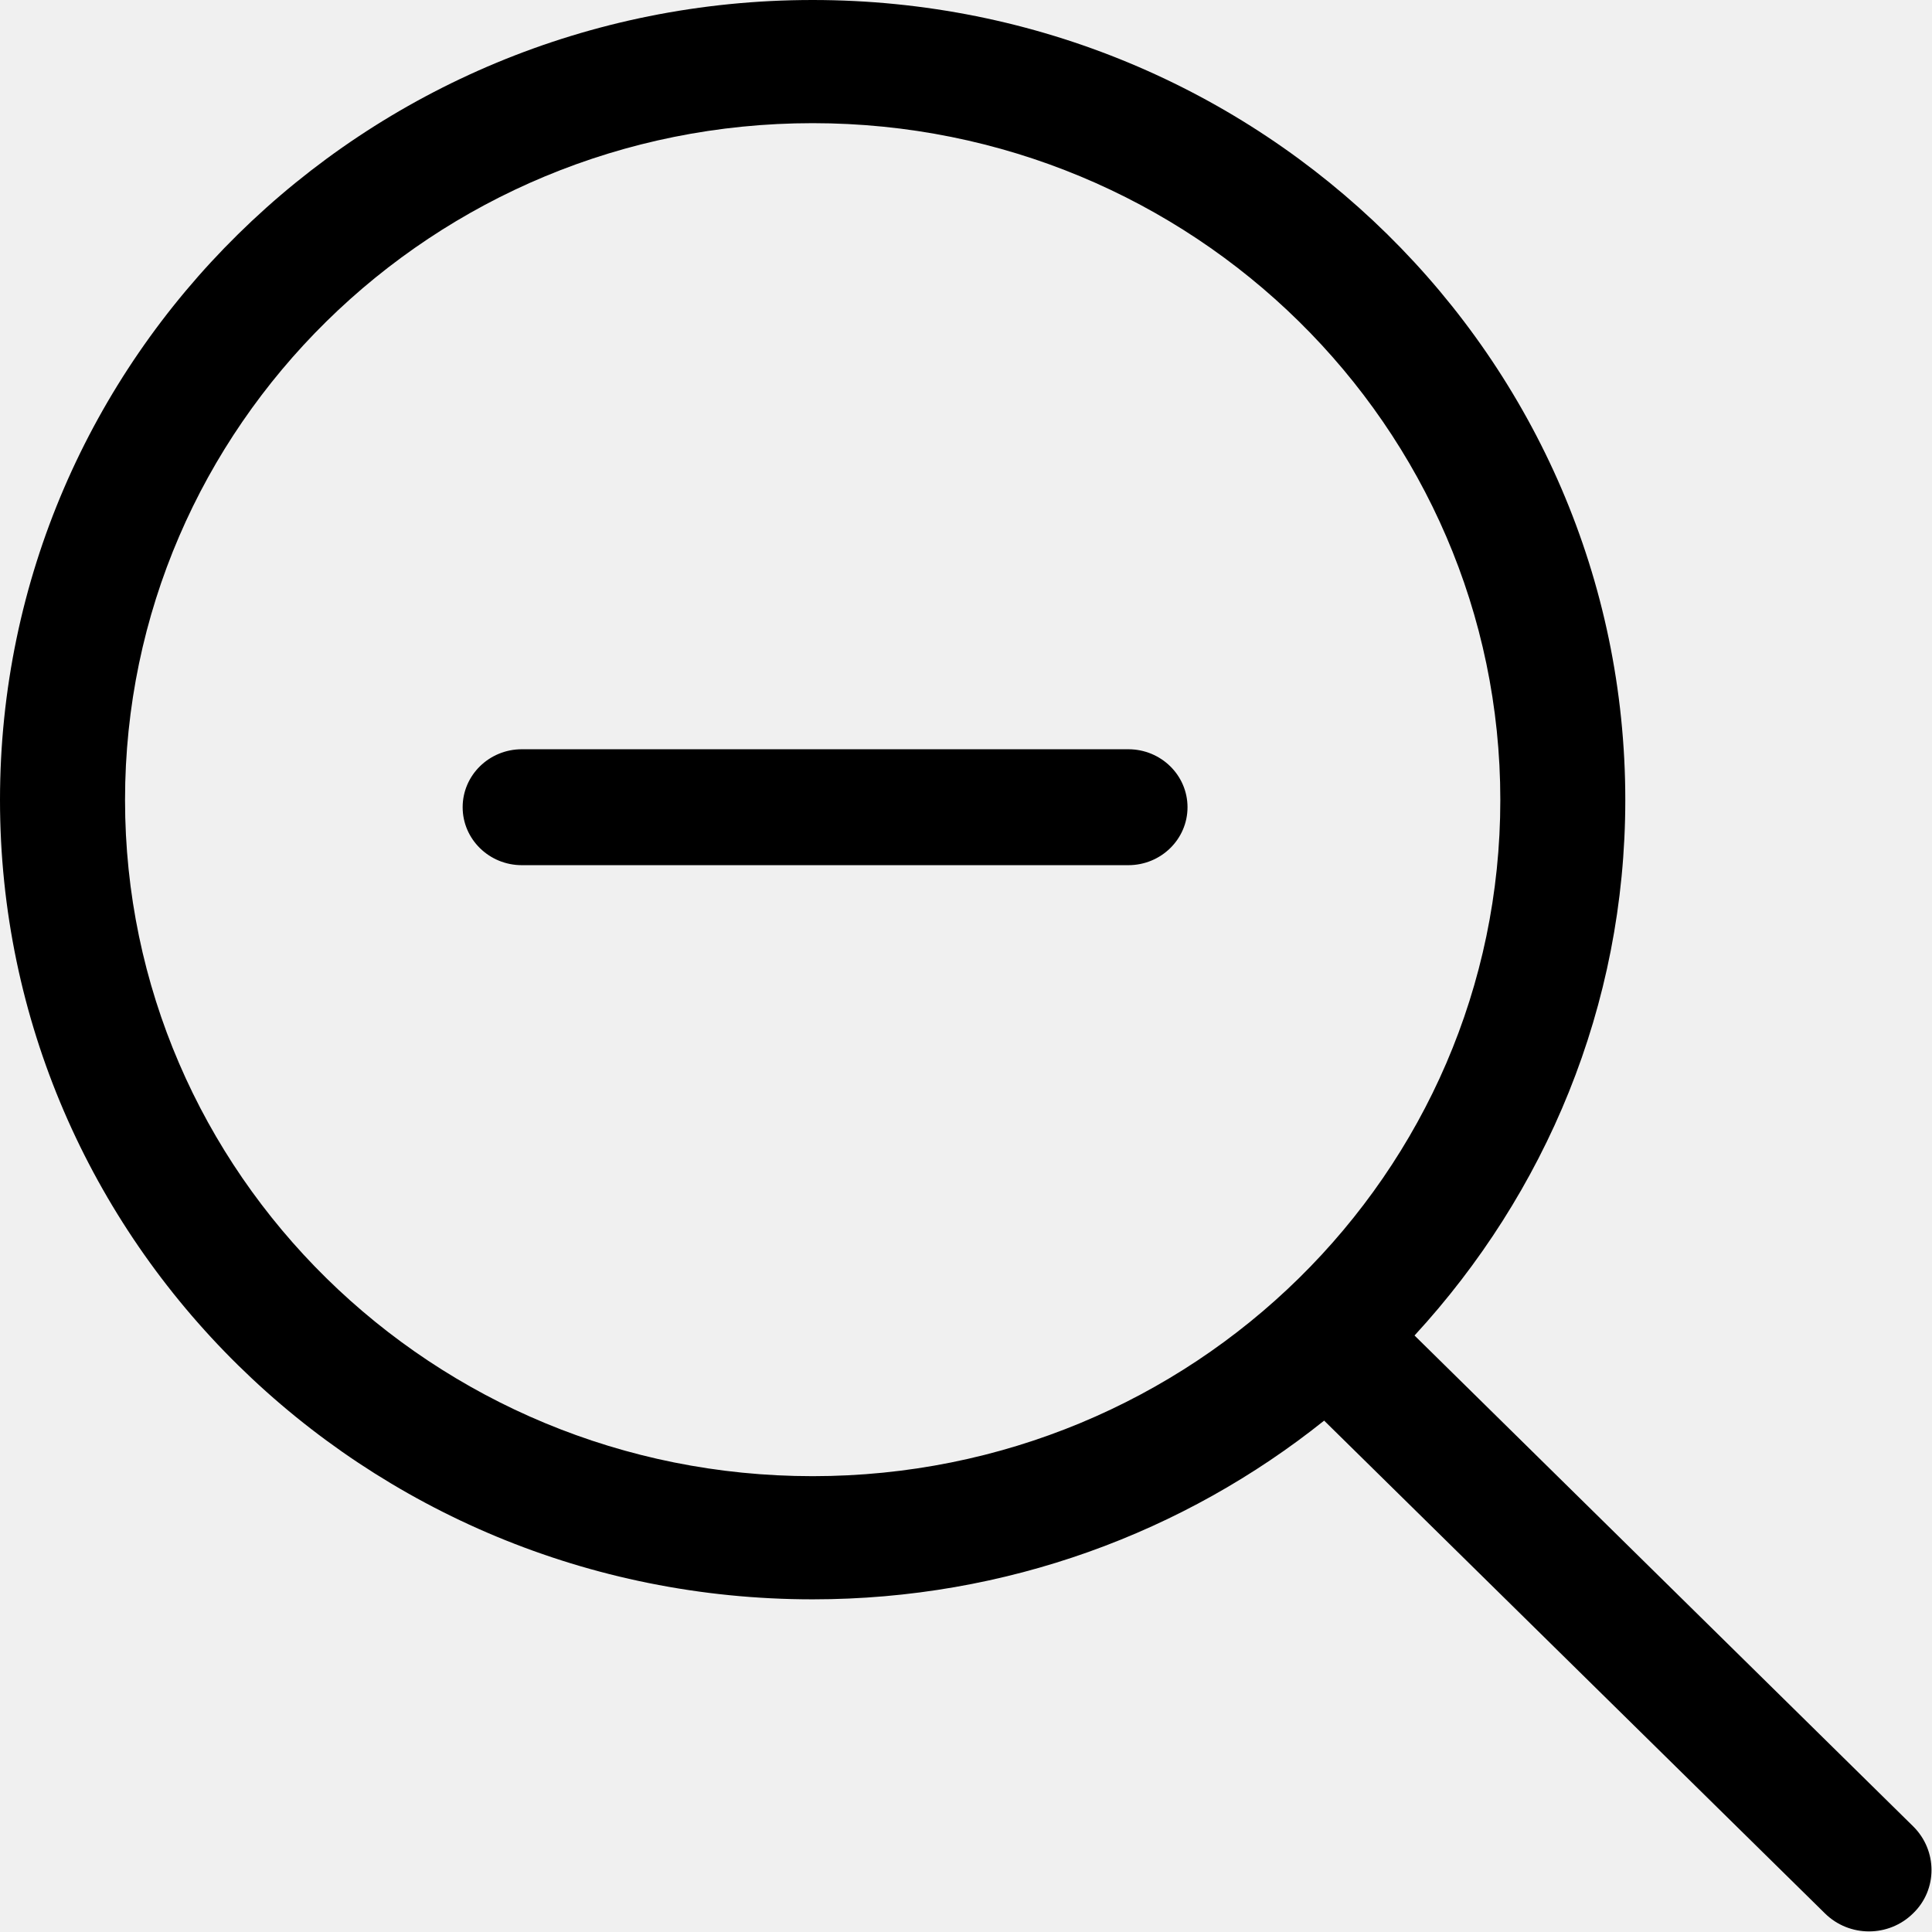
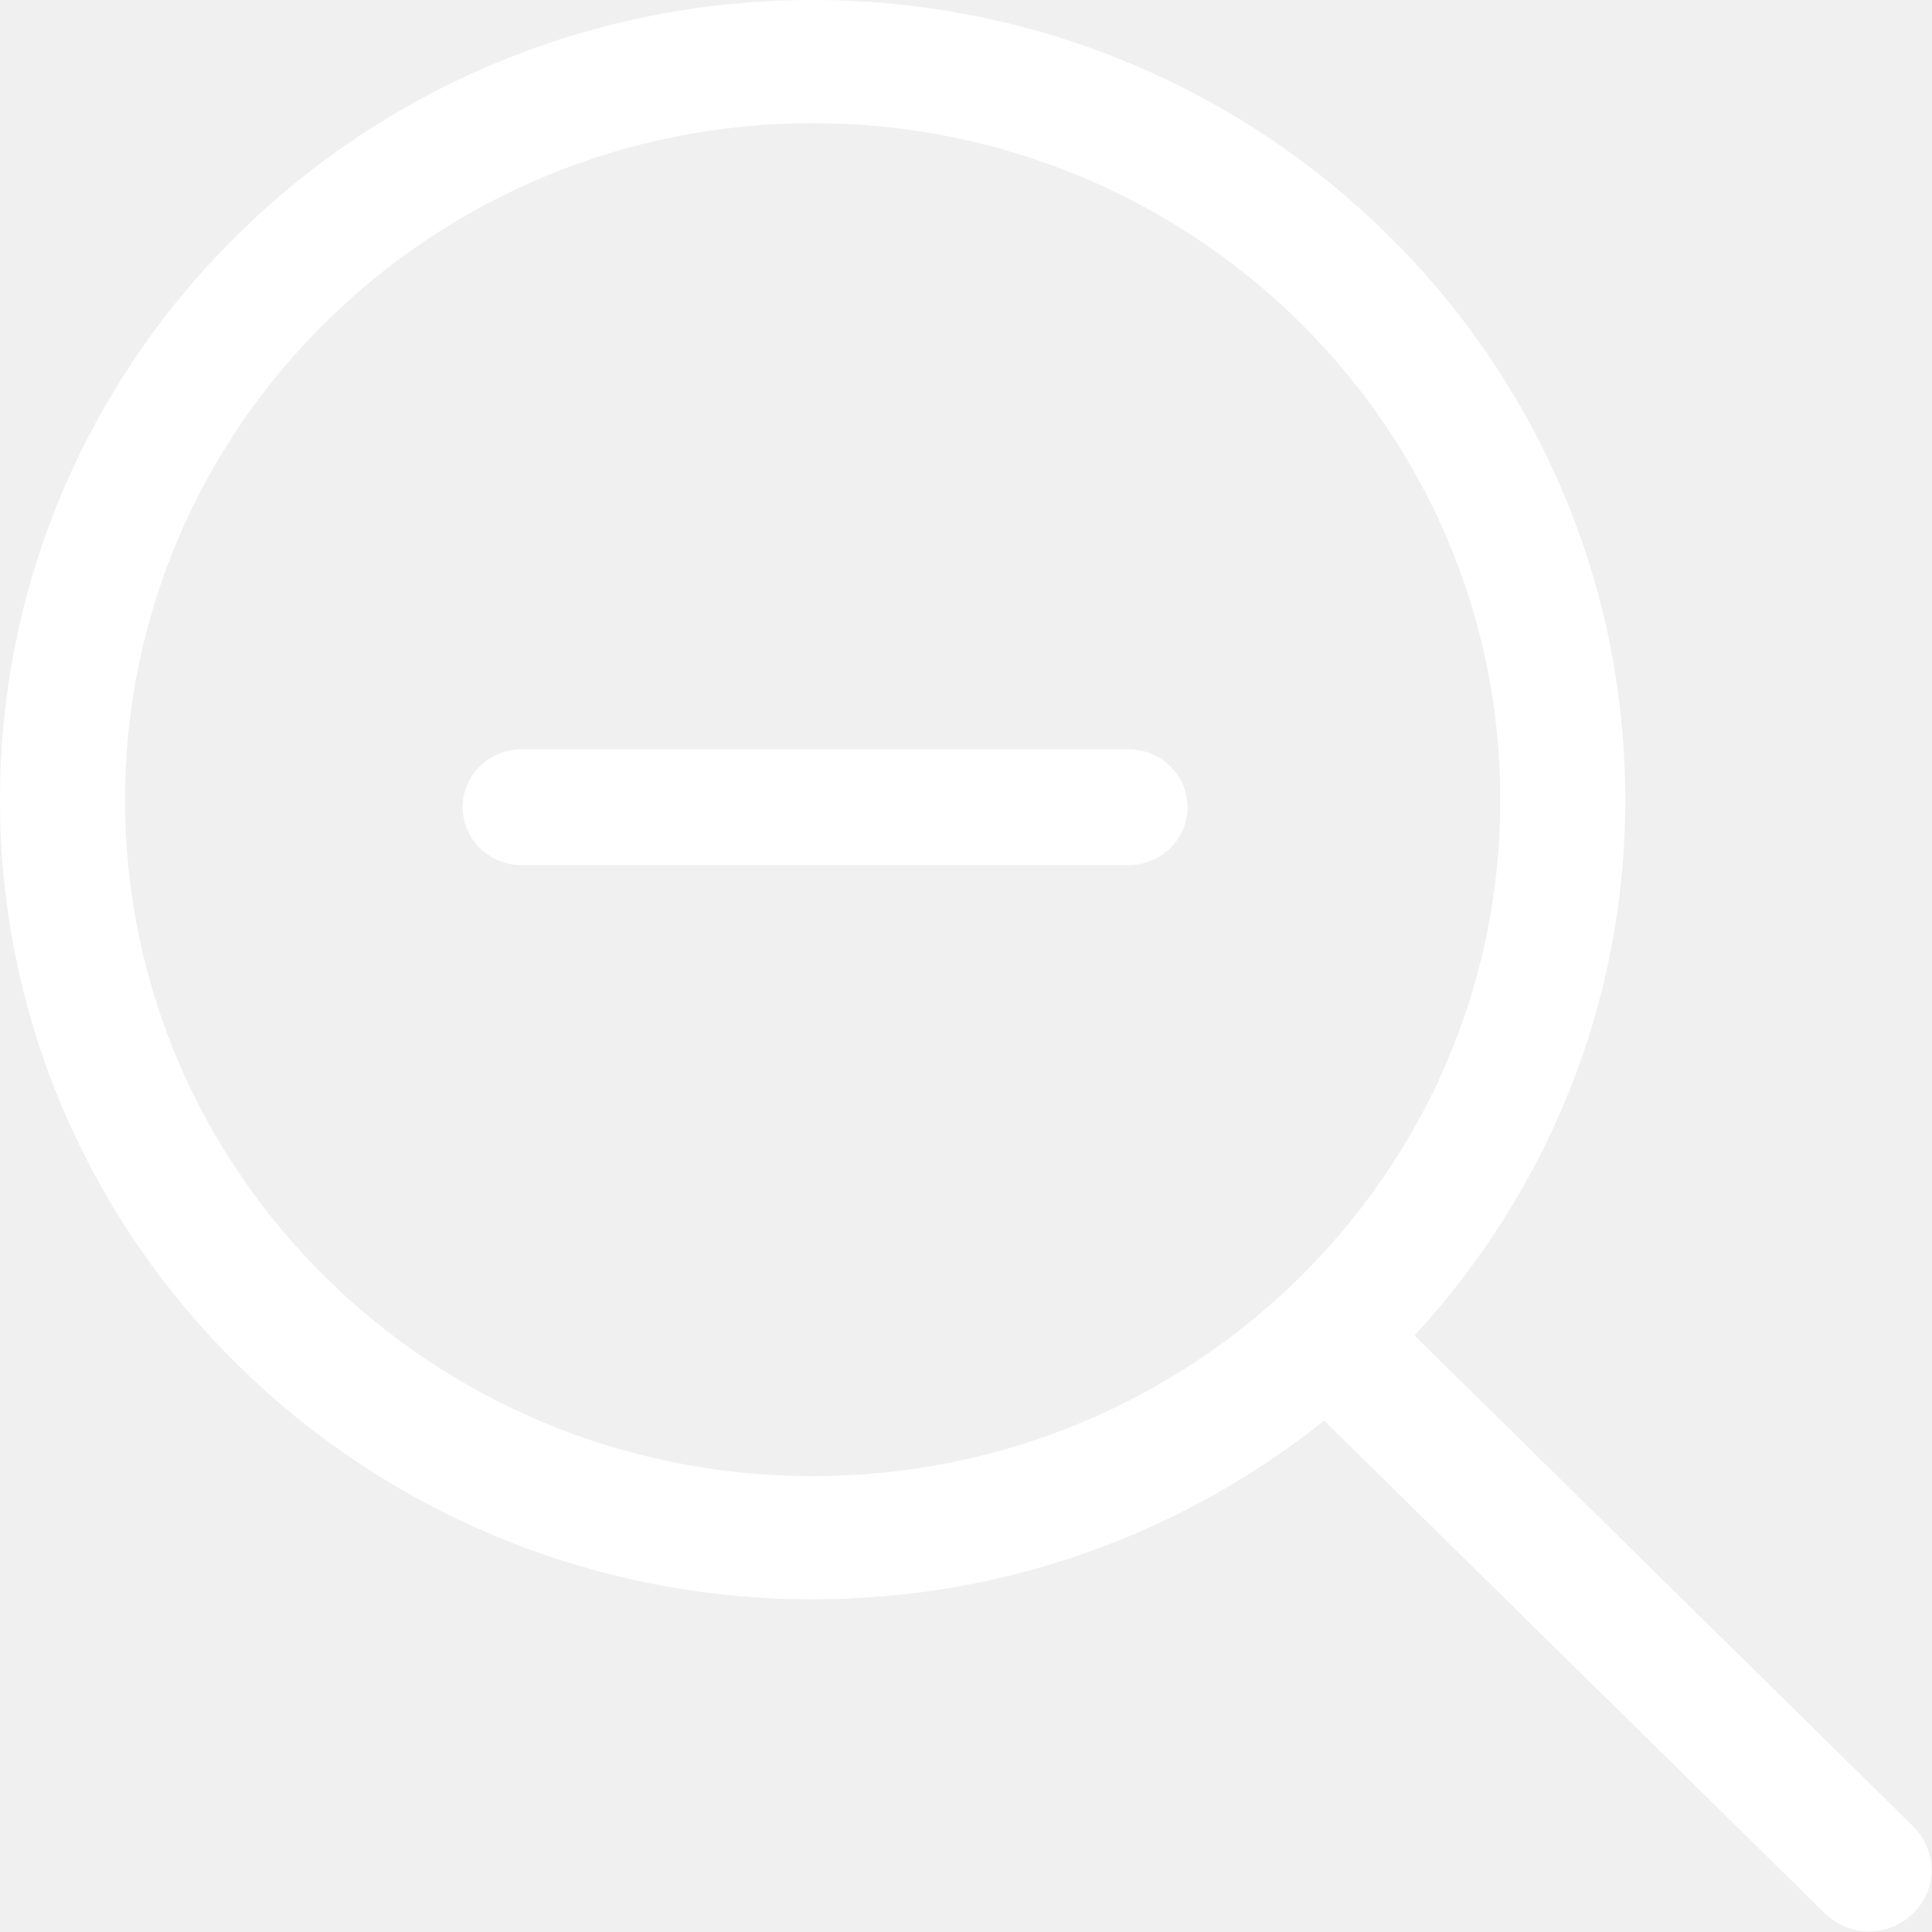
<svg xmlns="http://www.w3.org/2000/svg" width="30px" height="30px" viewBox="0 0 32 32" version="1.1">
  <defs>

</defs>
  <g id="Page-1" stroke="none" stroke-width="1" fill="none" fill-rule="evenodd">
-     <g id="Icon-Set" transform="translate(-360, -1139)" fill="#000000">
+     <g id="Icon-Set" transform="translate(-360, -1139)" fill="#fff">
      <path d="M373.46,1163.45 C367.17,1163.45 362.071,1158.44 362.071,1152.25 C362.071,1146.06 367.17,1141.04 373.46,1141.04 C379.75,1141.04 384.85,1146.06 384.85,1152.25 C384.85,1158.44 379.75,1163.45 373.46,1163.45 L373.46,1163.45 Z M391.688,1169.25 L383.429,1161.12 C385.592,1158.77 386.92,1155.67 386.92,1152.25 C386.92,1144.93 380.894,1139 373.46,1139 C366.026,1139 360,1144.93 360,1152.25 C360,1159.56 366.026,1165.49 373.46,1165.49 C376.672,1165.49 379.618,1164.38 381.932,1162.53 L390.225,1170.69 C390.629,1171.09 391.284,1171.09 391.688,1170.69 C392.093,1170.3 392.093,1169.65 391.688,1169.25 L391.688,1169.25 Z M378.689,1151.41 L368.643,1151.41 C368.102,1151.41 367.663,1151.84 367.663,1152.37 C367.663,1152.9 368.102,1153.33 368.643,1153.33 L378.689,1153.33 C379.23,1153.33 379.669,1152.9 379.669,1152.37 C379.669,1151.84 379.23,1151.41 378.689,1151.41 L378.689,1151.41 Z" id="zoom-out">

</path>
    </g>
  </g>
</svg>
